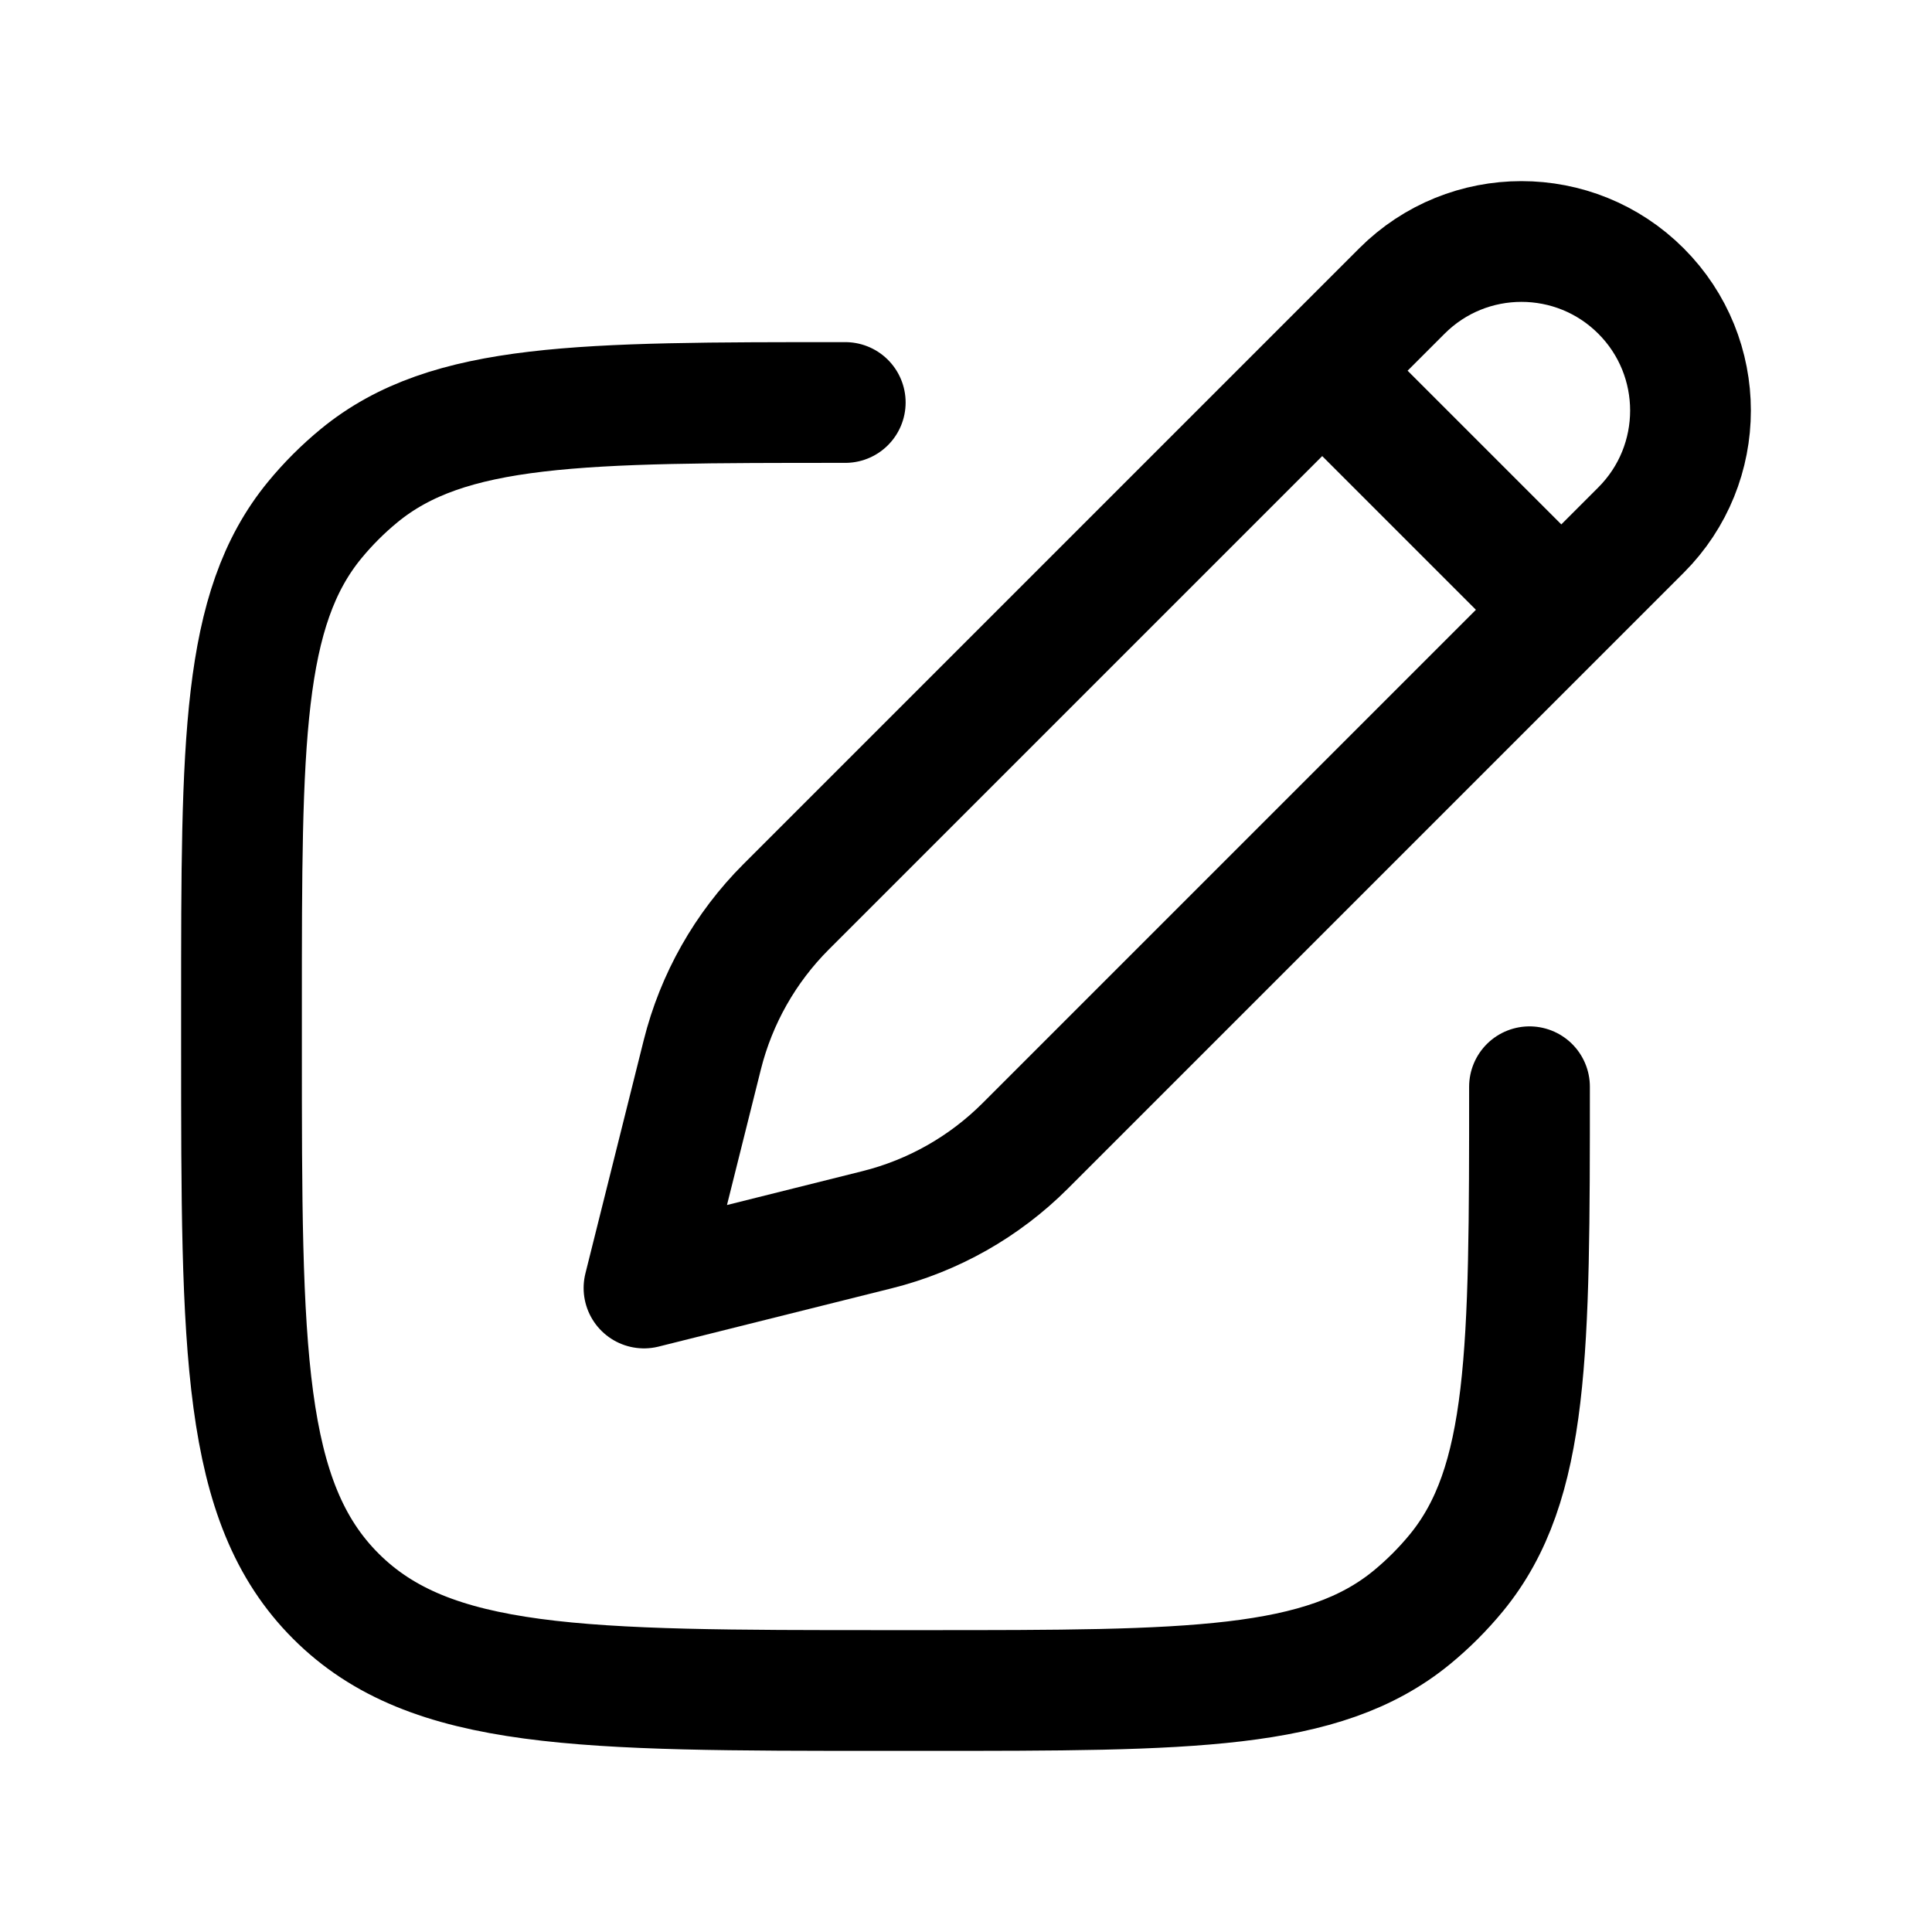
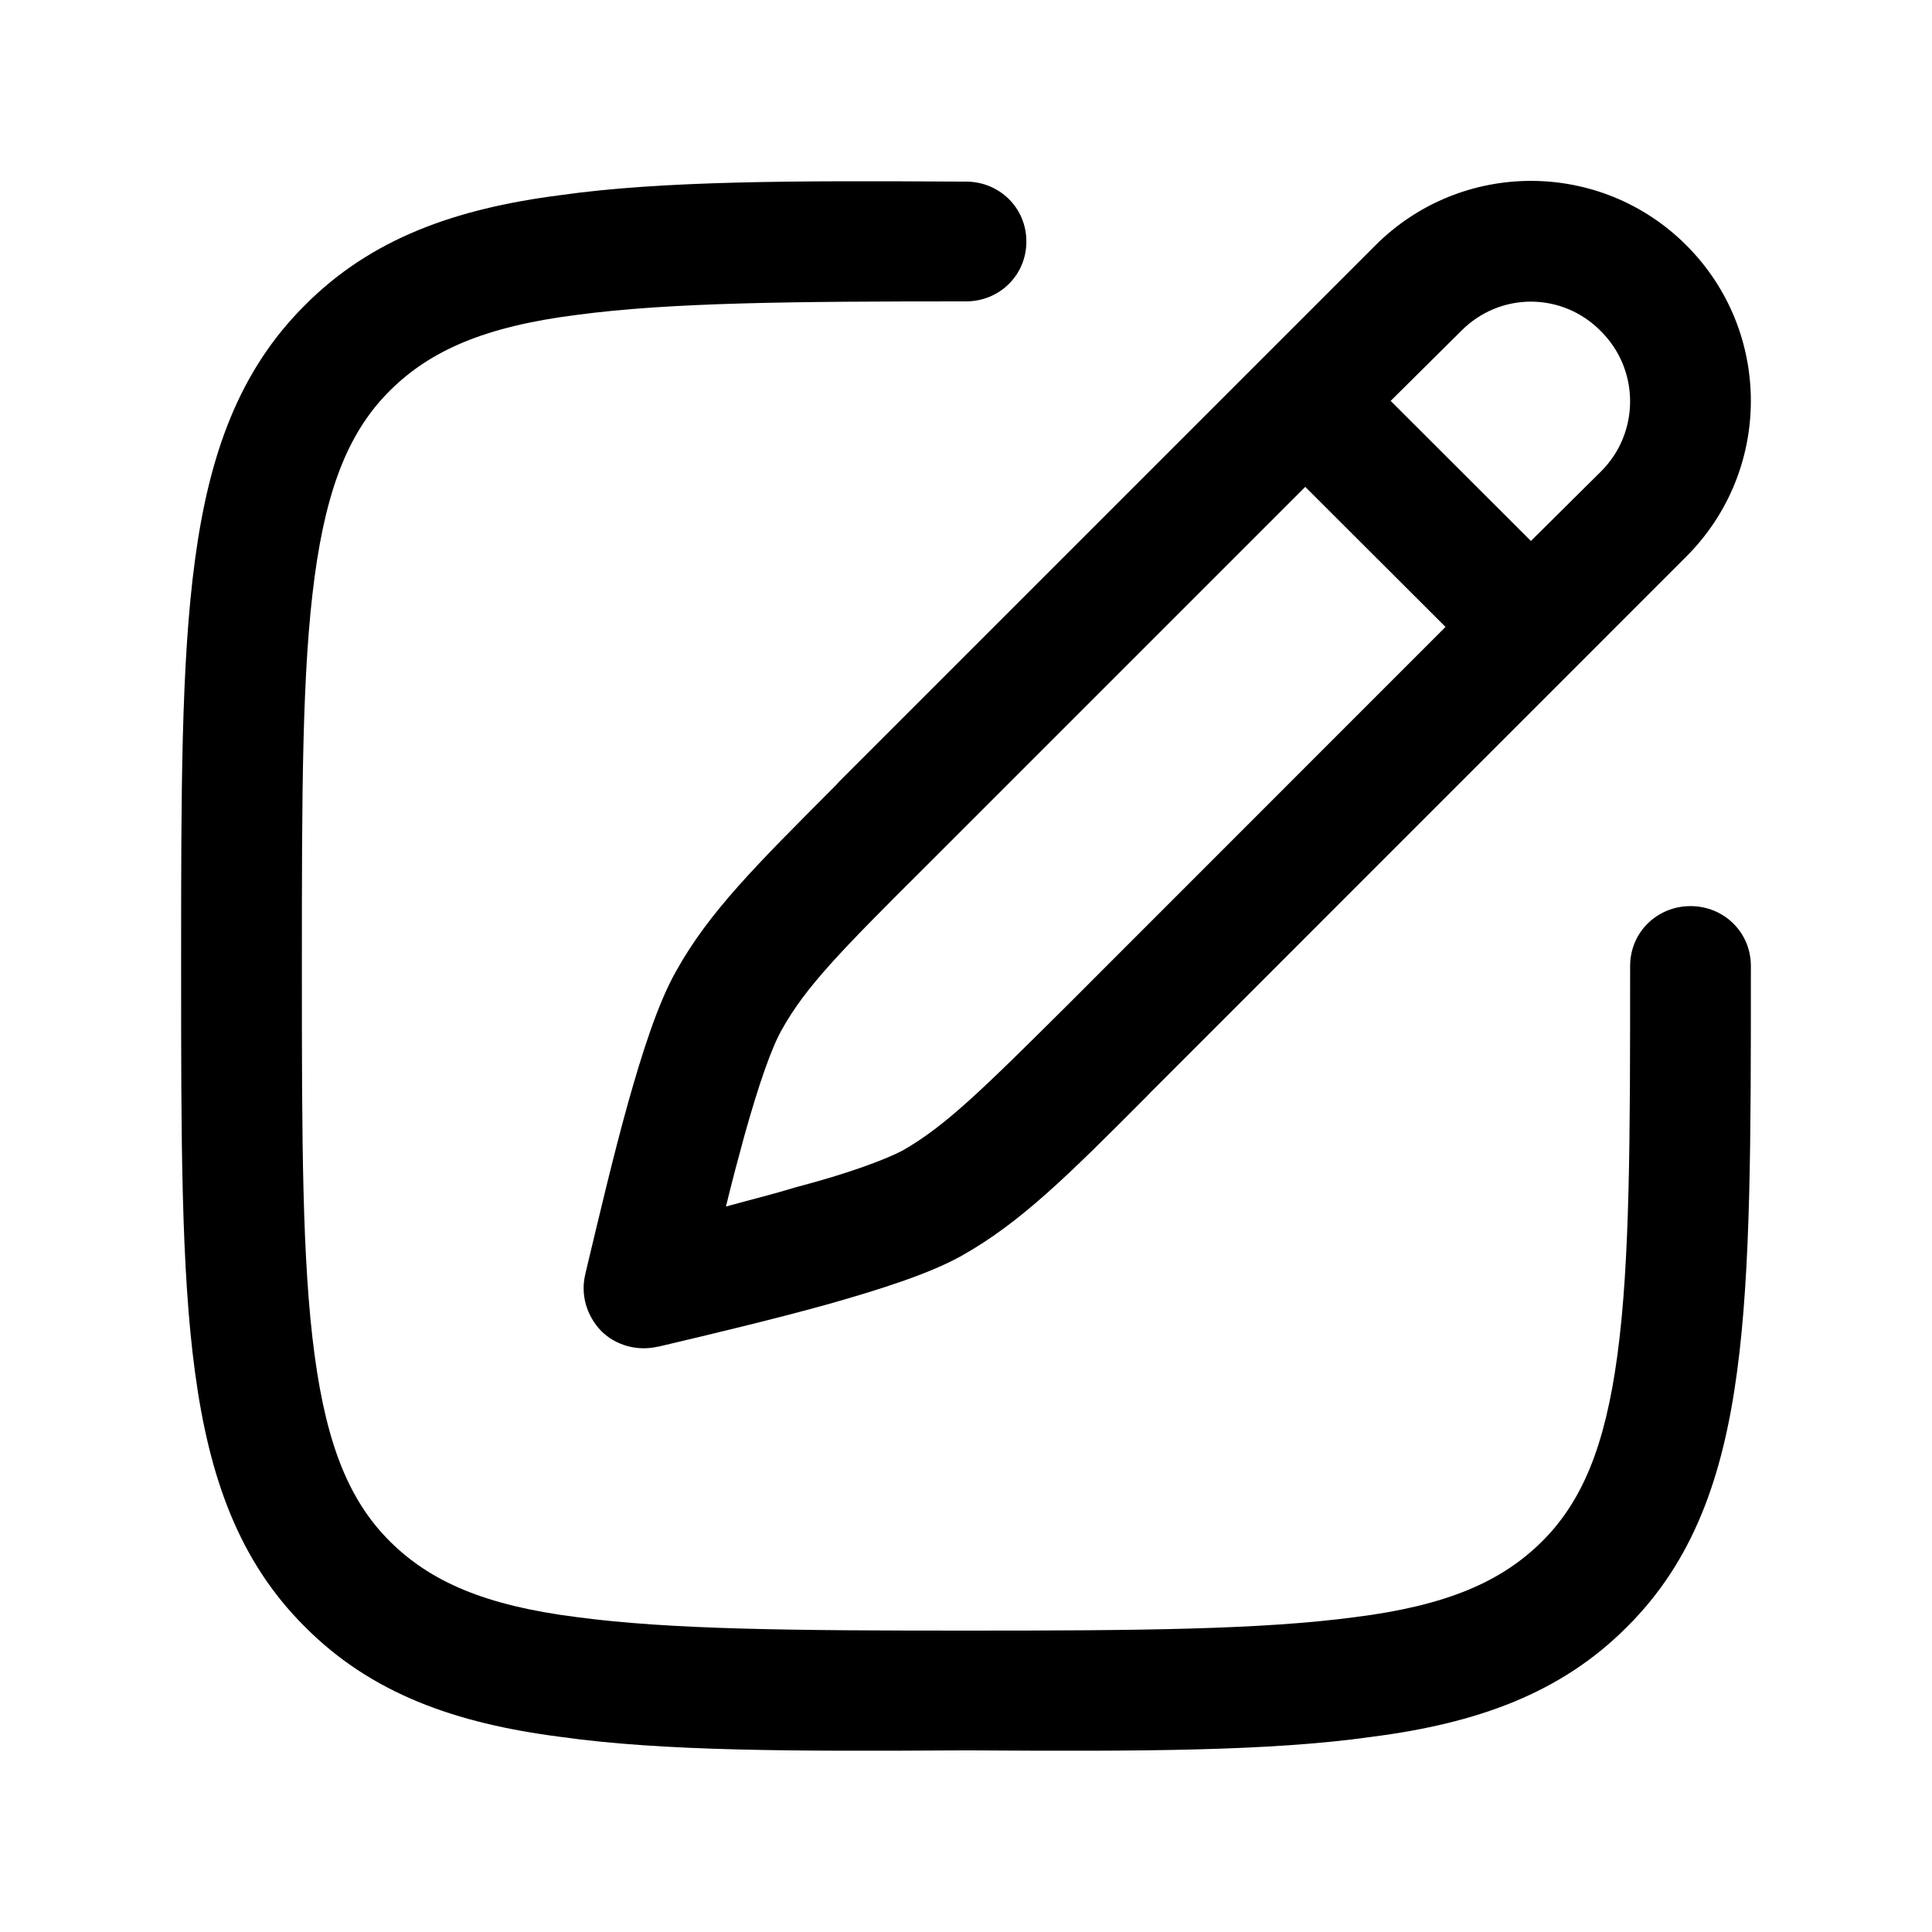
- <svg xmlns="http://www.w3.org/2000/svg" viewBox="0 0 24 24" fill="none">
-   <path d="M16.425 4.605L17.415 3.615C18.235 2.795 19.565 2.795 20.385 3.615C21.205 4.435 21.205 5.765 20.385 6.585L19.395 7.575M16.425 4.605L9.766 11.264C9.258 11.772 8.898 12.408 8.724 13.104L8 16L10.896 15.276C11.592 15.102 12.228 14.742 12.736 14.234L19.395 7.575M16.425 4.605L19.395 7.575" stroke="currentColor" stroke-linejoin="round" stroke-width="1.5" />
-   <path d="M19 13.5C19 16.788 19 18.431 18.092 19.538C17.926 19.74 17.74 19.926 17.538 20.092C16.431 21 14.787 21 11.5 21H11C7.229 21 5.343 21 4.172 19.828C3 18.657 3 16.771 3 13V12.5C3 9.213 3 7.569 3.908 6.462C4.074 6.26 4.26 6.074 4.462 5.908C5.569 5 7.213 5 10.5 5" stroke="currentColor" stroke-linecap="round" stroke-linejoin="round" stroke-width="1.5" />
+ <svg xmlns="http://www.w3.org/2000/svg" viewBox="367 1057 20 20" fill="none">
+   <g>
+     <g>
+       <path d="M377 1058.88C377.345 1058.88 377.625 1059.15 377.625 1059.5C377.625 1059.85 377.345 1060.12 377 1060.12C375.215 1060.12 373.939 1060.13 372.969 1060.26C372.017 1060.38 371.454 1060.63 371.04 1061.04C370.626 1061.45 370.385 1062.02 370.257 1062.97C370.126 1063.94 370.125 1065.21 370.125 1067C370.125 1068.79 370.126 1070.06 370.257 1071.03C370.385 1071.98 370.626 1072.55 371.04 1072.96C371.454 1073.37 372.017 1073.62 372.969 1073.74C373.939 1073.87 375.215 1073.88 377 1073.88C378.785 1073.88 380.061 1073.87 381.031 1073.74C381.983 1073.62 382.546 1073.37 382.96 1072.96C383.374 1072.55 383.615 1071.98 383.743 1071.03C383.874 1070.06 383.875 1068.79 383.875 1067C383.875 1066.65 384.155 1066.38 384.5 1066.38C384.845 1066.38 385.125 1066.65 385.125 1067V1067.05C385.125 1068.78 385.125 1070.14 384.982 1071.2C384.836 1072.29 384.528 1073.16 383.844 1073.84C383.159 1074.53 382.289 1074.84 381.198 1074.98C380.136 1075.13 378.775 1075.13 377.048 1075.12H376.952C375.225 1075.13 373.864 1075.13 372.802 1074.98C371.711 1074.84 370.841 1074.53 370.156 1073.84C369.472 1073.16 369.164 1072.29 369.018 1071.2C368.875 1070.14 368.875 1068.78 368.875 1067.05V1066.95C368.875 1065.22 368.875 1063.86 369.018 1062.8C369.164 1061.71 369.472 1060.84 370.156 1060.16C370.841 1059.47 371.711 1059.16 372.802 1059.02C373.864 1058.87 375.225 1058.87 376.952 1058.88H377ZM381.238 1059.54C382.128 1058.65 383.569 1058.65 384.458 1059.54C385.347 1060.43 385.347 1061.87 384.458 1062.76L378.929 1068.29C378.906 1068.31 378.883 1068.34 378.861 1068.36C378.054 1069.17 377.561 1069.66 376.954 1070C376.615 1070.19 376.102 1070.35 375.576 1070.5C375.035 1070.65 374.412 1070.8 373.818 1070.94L373.812 1070.94C373.6 1070.99 373.378 1070.93 373.225 1070.78C373.071 1070.62 373.008 1070.4 373.059 1070.19L373.061 1070.18C373.202 1069.59 373.35 1068.96 373.501 1068.42C373.647 1067.9 373.812 1067.38 374.001 1067.05C374.34 1066.44 374.834 1065.95 375.642 1065.14C375.664 1065.12 375.685 1065.09 375.708 1065.07L381.238 1059.54ZM376.592 1065.96C375.697 1066.85 375.337 1067.22 375.093 1067.66C374.985 1067.85 374.853 1068.23 374.705 1068.76C374.642 1068.99 374.578 1069.23 374.515 1069.49C374.768 1069.42 375.012 1069.36 375.24 1069.29C375.773 1069.15 376.152 1069.01 376.344 1068.91C376.781 1068.66 377.15 1068.3 378.045 1067.41L381.964 1063.49L380.512 1062.04L376.592 1065.96ZM383.574 1060.43C383.173 1060.02 382.523 1060.02 382.122 1060.43L381.396 1061.15L382.848 1062.6L383.574 1061.88C383.975 1061.48 383.975 1060.83 383.574 1060.43Z" fill="currentColor" />
+     </g>
+   </g>
</svg>
